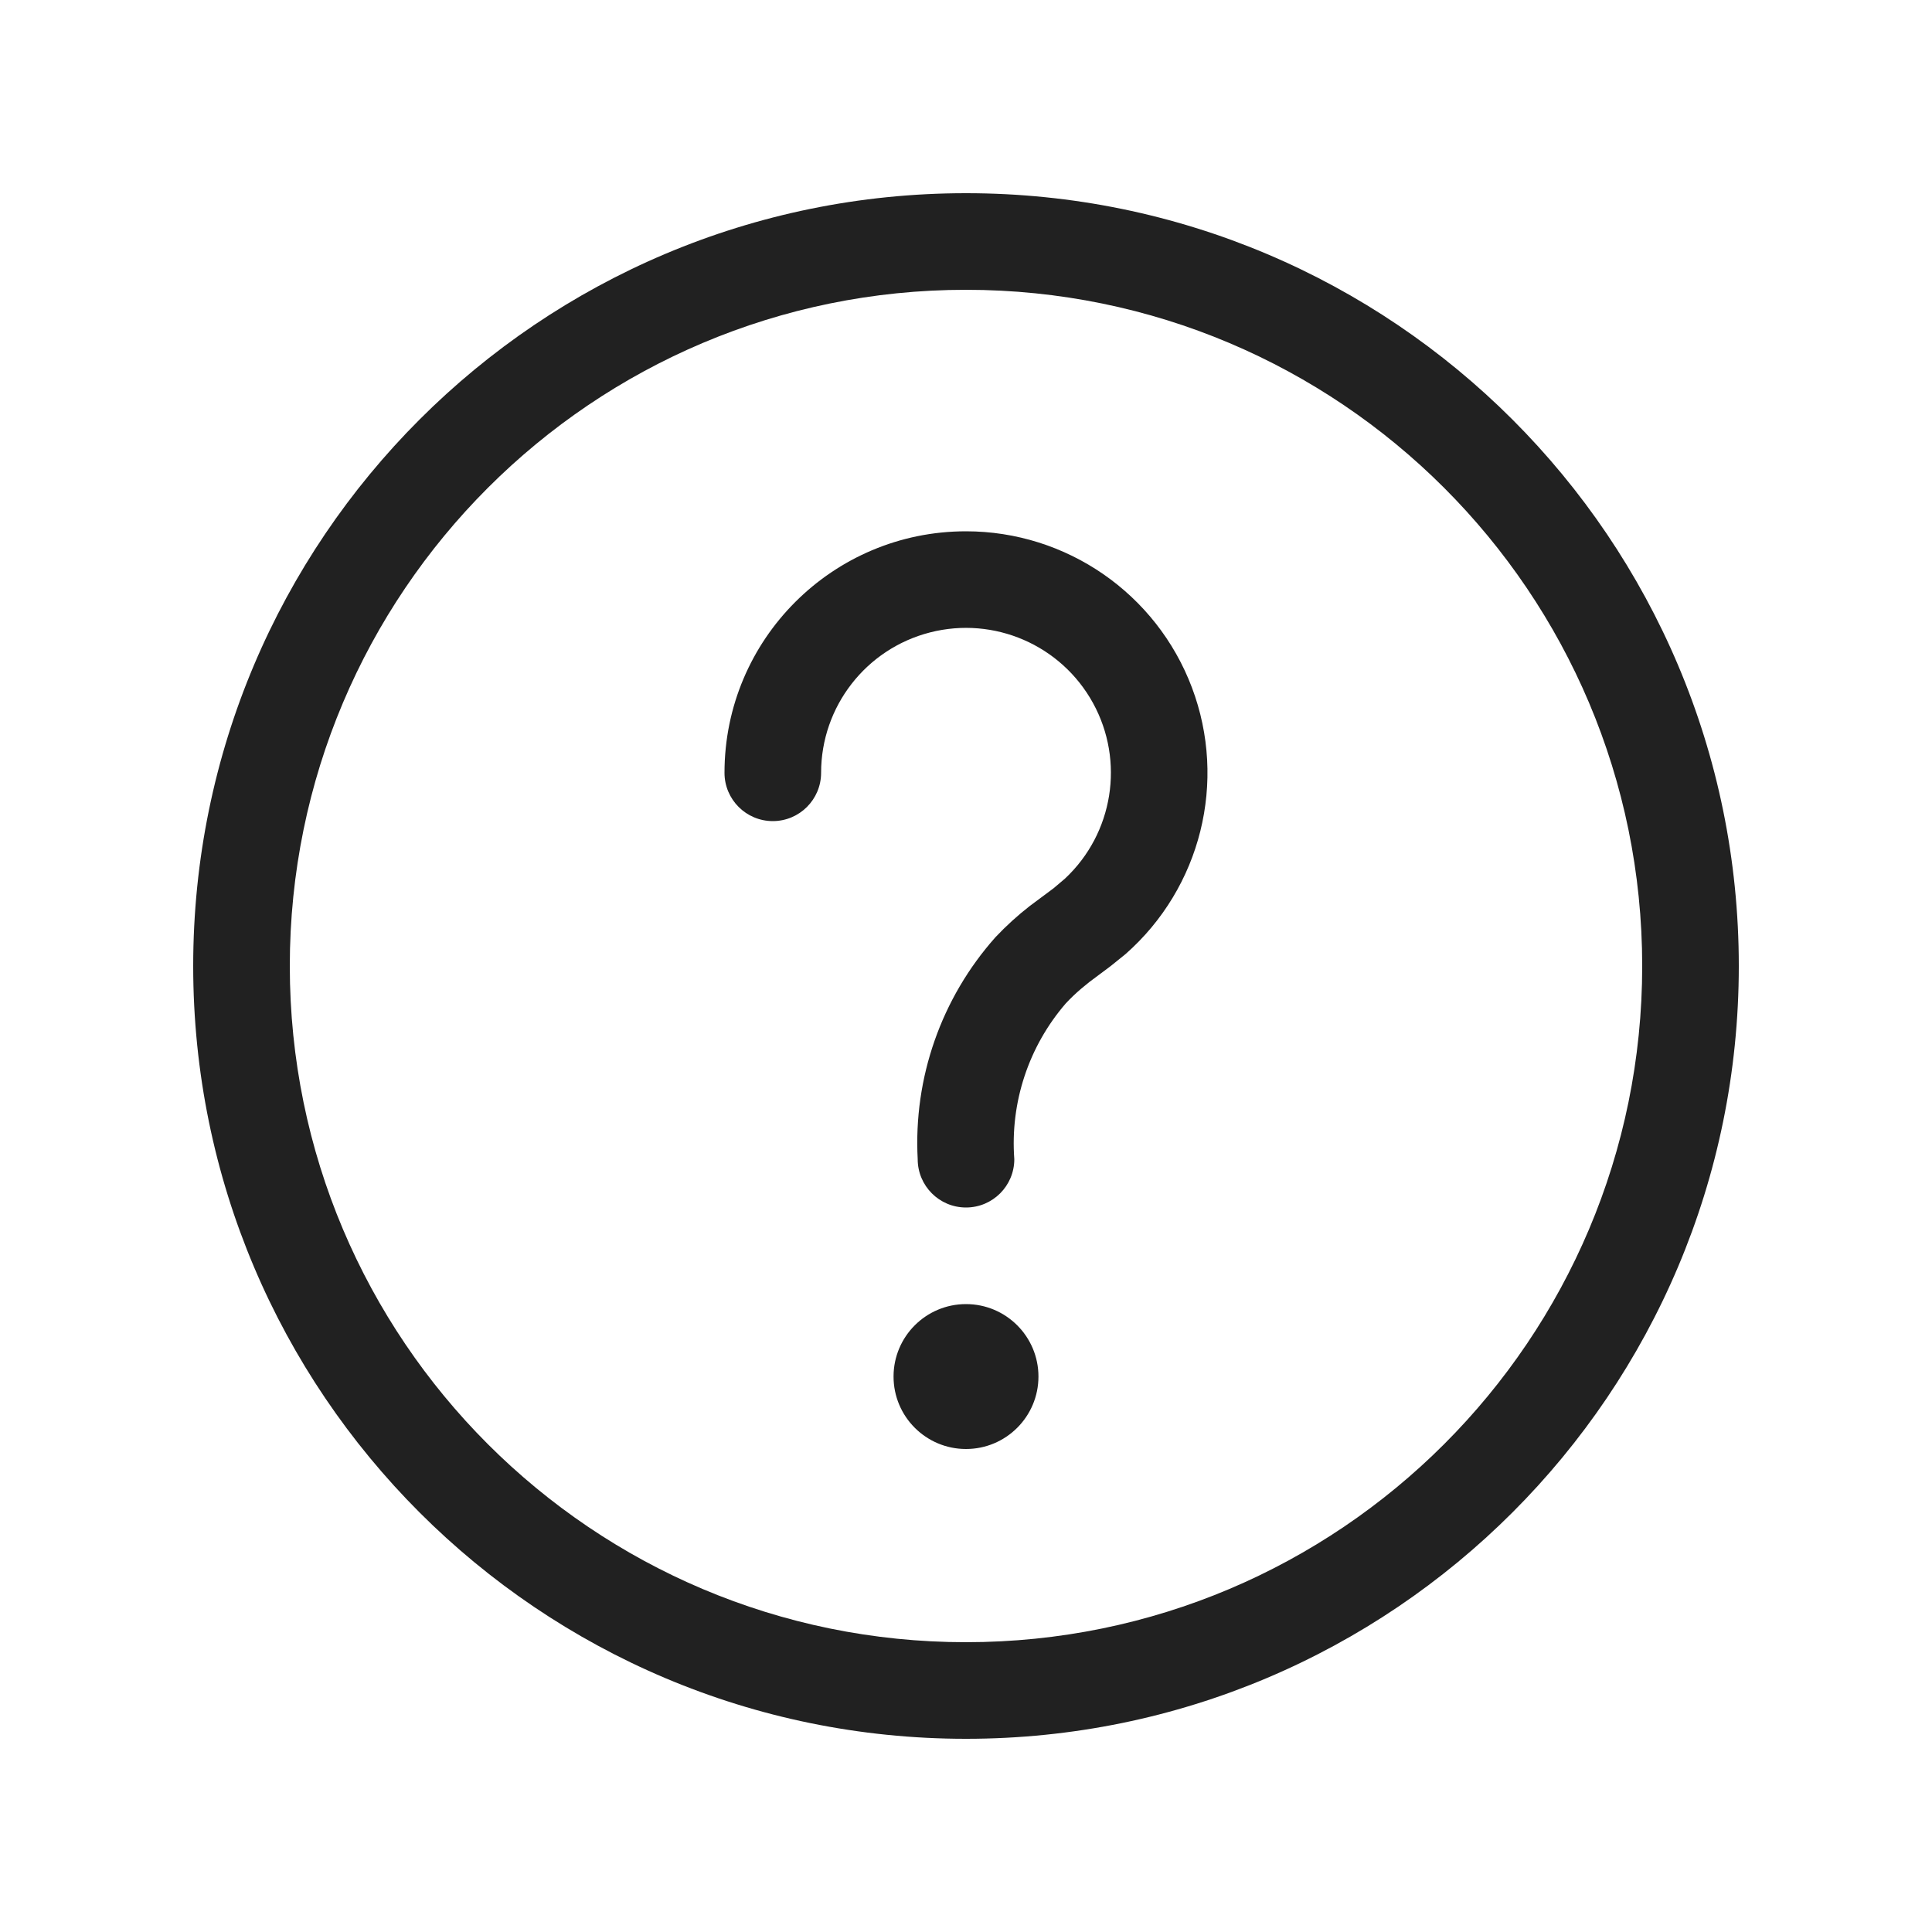
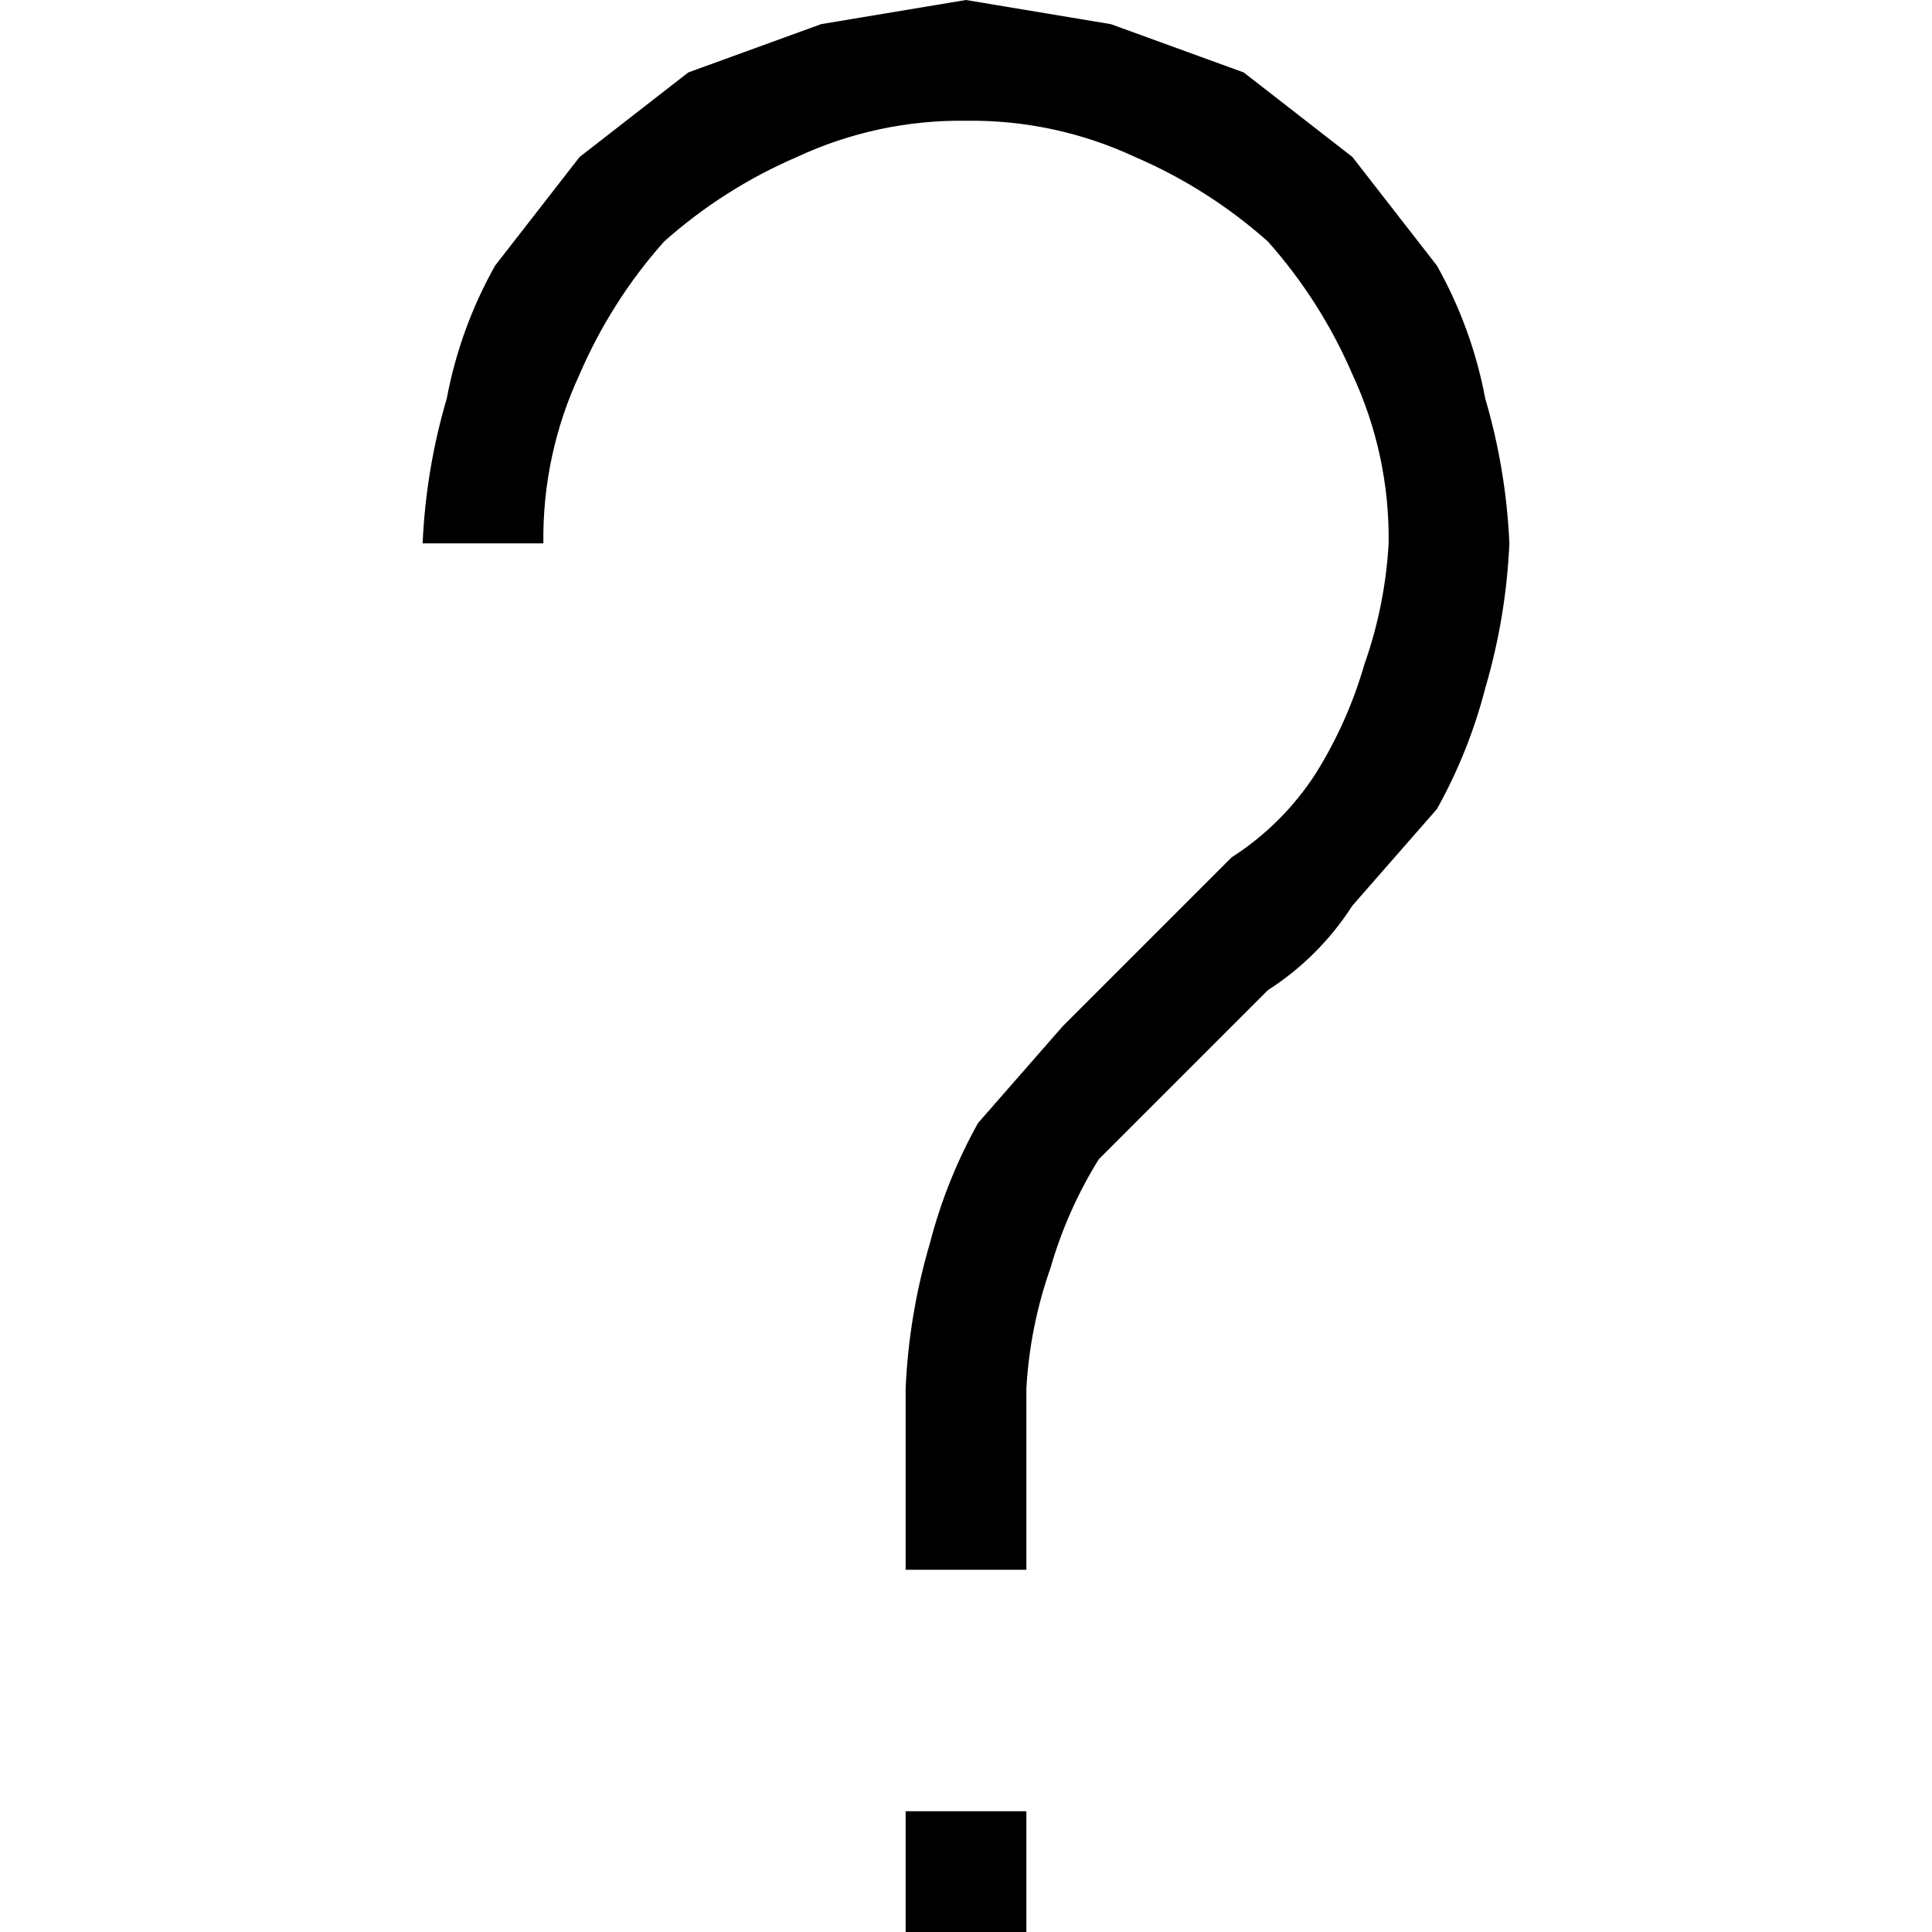
- <svg xmlns="http://www.w3.org/2000/svg" id="a2777fcf-af25-4dba-b3d5-9c5ab6e1b653" width="20" height="20" viewBox="0 0 20 20">
-   <path d="M10,2a8,8,0,1,1-8,8A8,8,0,0,1,10,2Zm0,1a7,7,0,1,0,7,7A7,7,0,0,0,10,3Zm0,10.5a.75.75,0,1,1-.75.75A.75.75,0,0,1,10,13.5Zm0-8a2.5,2.5,0,0,1,1.651,4.377l-.155.125-.218.163-.088.072a1.968,1.968,0,0,0-.156.149A2.216,2.216,0,0,0,10.5,12a.5.5,0,0,1-1,0,3.2,3.2,0,0,1,.805-2.298,3.117,3.117,0,0,1,.355-.323l.247-.184.118-.1A1.5,1.5,0,1,0,8.5,8a.5.5,0,0,1-1,0A2.5,2.5,0,0,1,10,5.5Z" fill="#212121" />
+ <svg xmlns="http://www.w3.org/2000/svg" width="16" height="16" viewBox="0 0 16 16">
+   <path d="M8,0,9.2.2l1.1.4.9.7.7.9a3.6,3.6,0,0,1,.4,1.1,5.028,5.028,0,0,1,.2,1.2,5.028,5.028,0,0,1-.2,1.2,4.2,4.2,0,0,1-.4,1l-.7.8a2.314,2.314,0,0,1-.7.7l-.7.7-.7.7a3.575,3.575,0,0,0-.4.9,3.6,3.6,0,0,0-.2,1V13h-1V11.5a5.028,5.028,0,0,1,.2-1.2,4.2,4.2,0,0,1,.4-1l.7-.8.7-.7.7-.7a2.314,2.314,0,0,0,.7-.7,3.575,3.575,0,0,0,.4-.9,3.6,3.6,0,0,0,.2-1,3.208,3.208,0,0,0-.3-1.4A4.079,4.079,0,0,0,10.5,2a4.079,4.079,0,0,0-1.1-.7A3.208,3.208,0,0,0,8,1a3.208,3.208,0,0,0-1.4.3A4.079,4.079,0,0,0,5.5,2a4.079,4.079,0,0,0-.7,1.1,3.208,3.208,0,0,0-.3,1.4h-1a5.028,5.028,0,0,1,.2-1.2,3.6,3.6,0,0,1,.4-1.1l.7-.9L5.7.6,6.8.2ZM7.5,15h1v1h-1Z" />
</svg>
